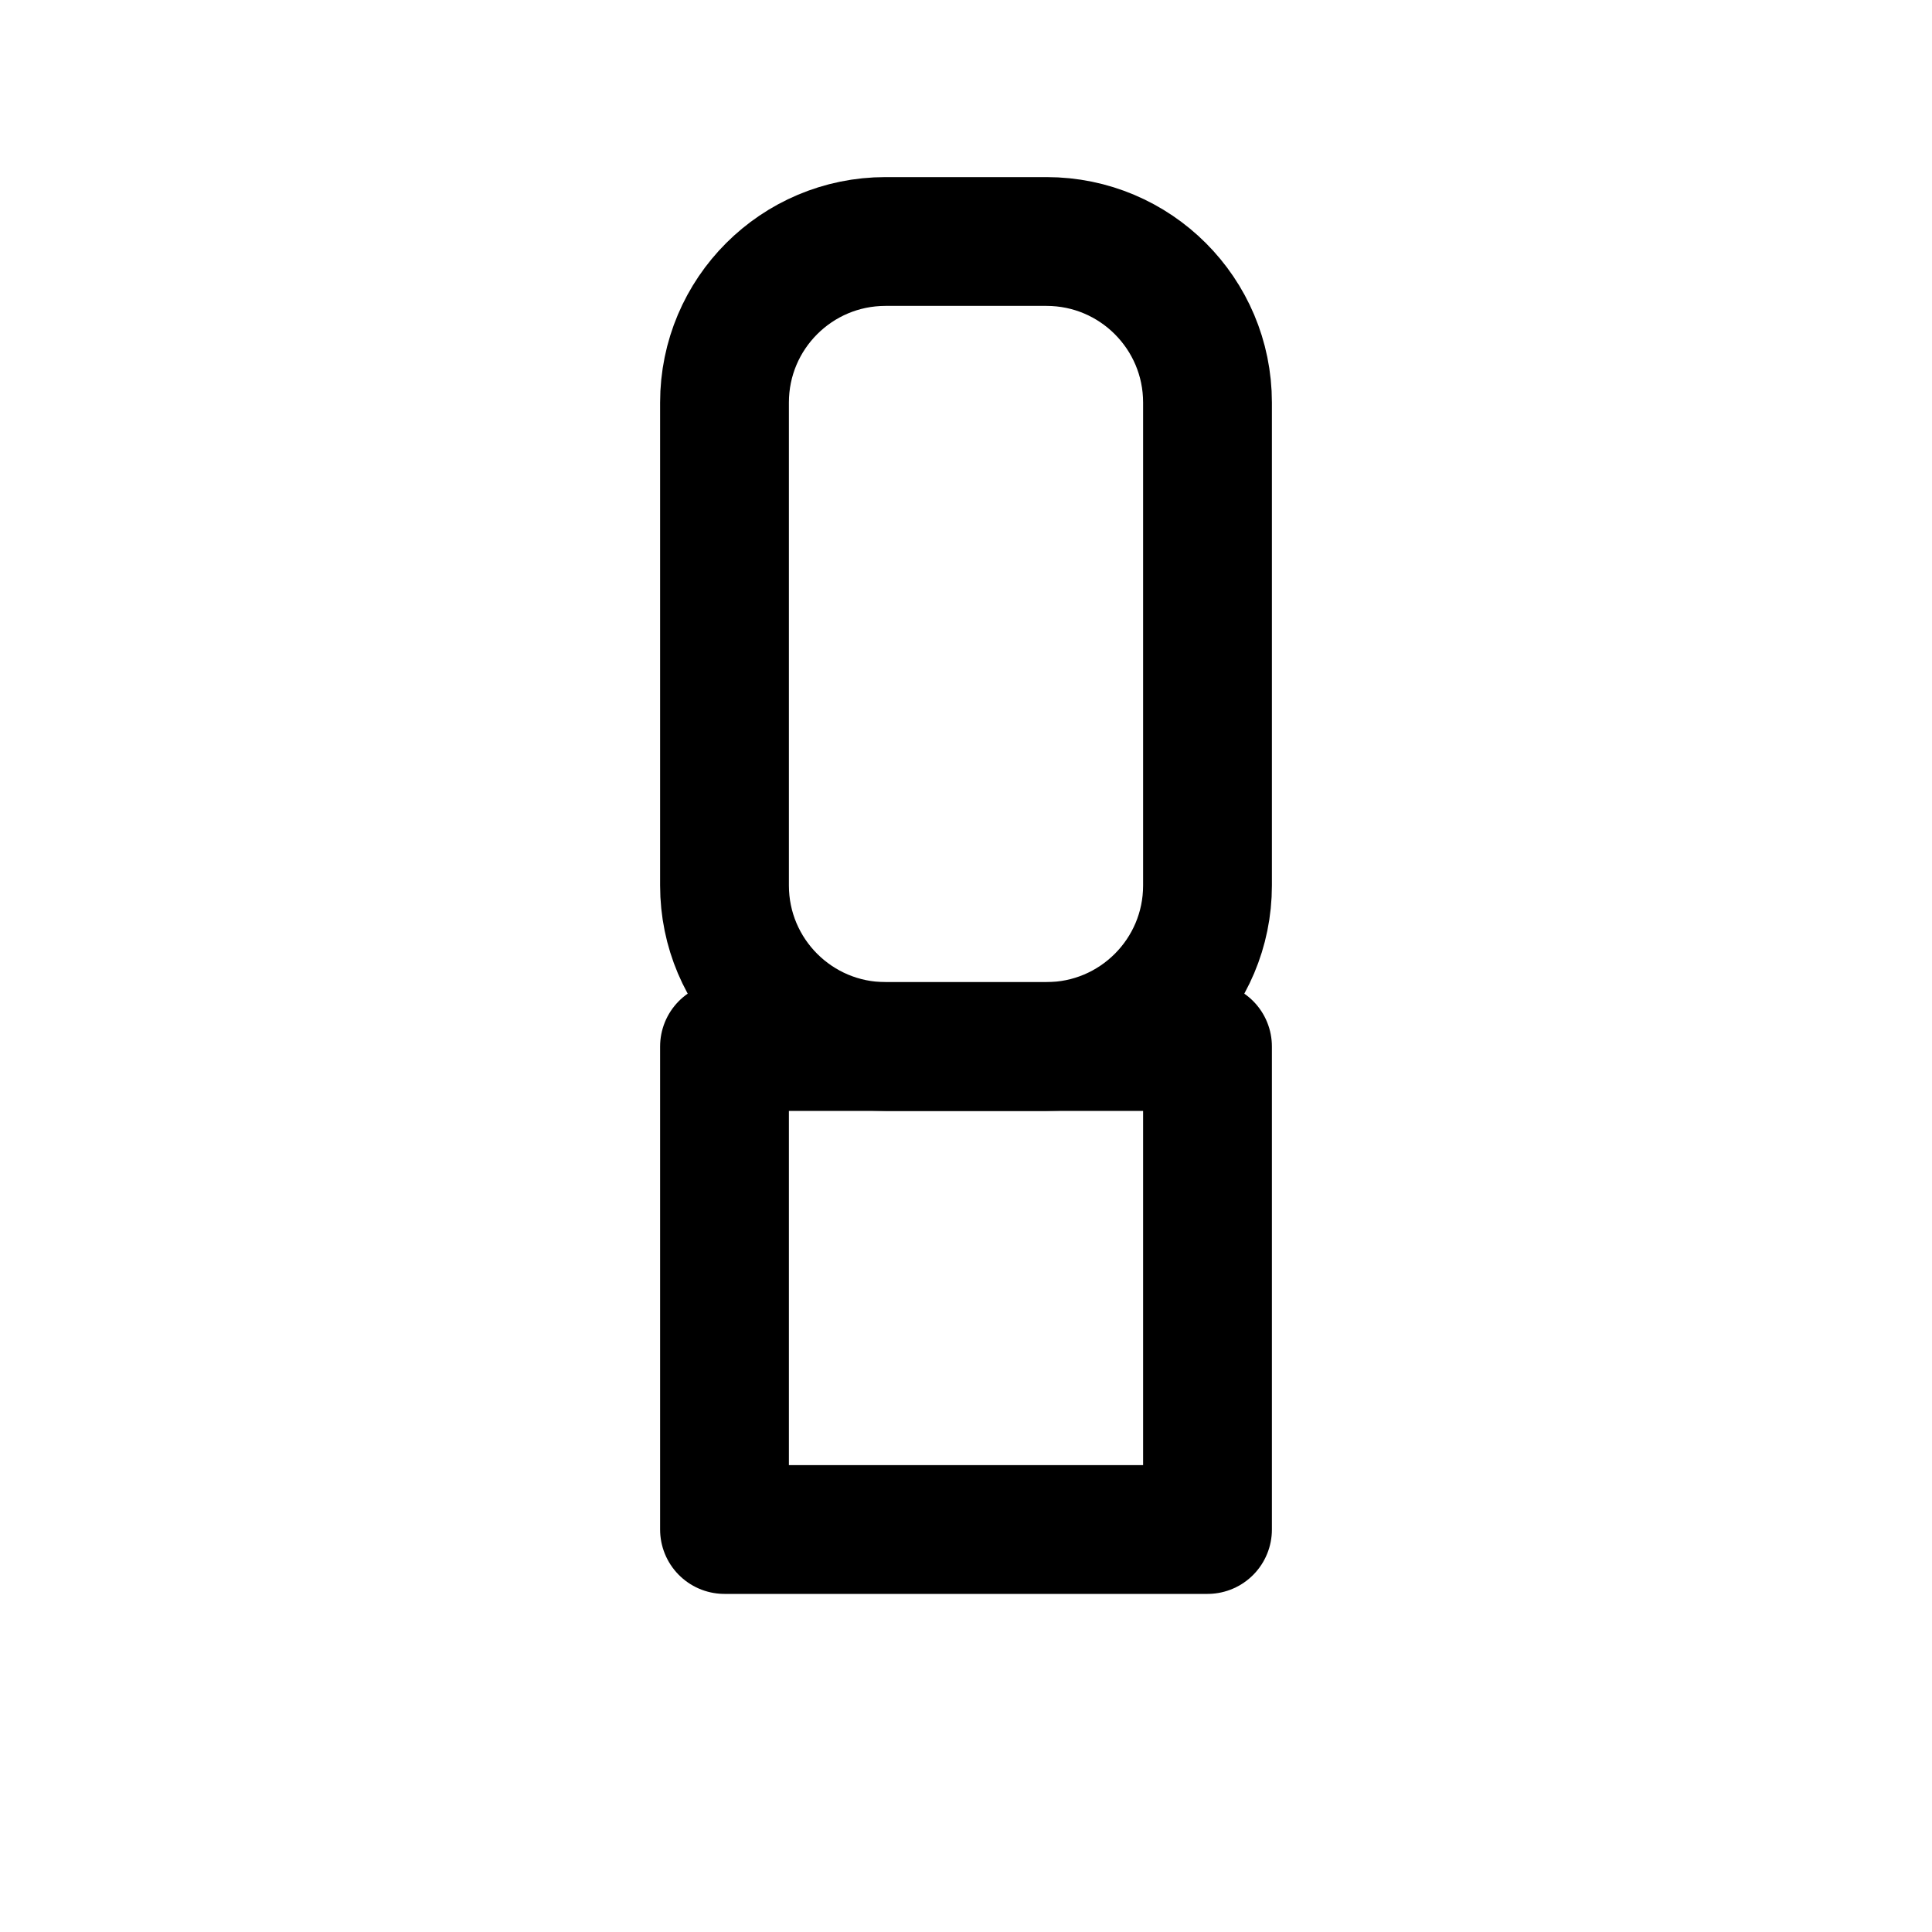
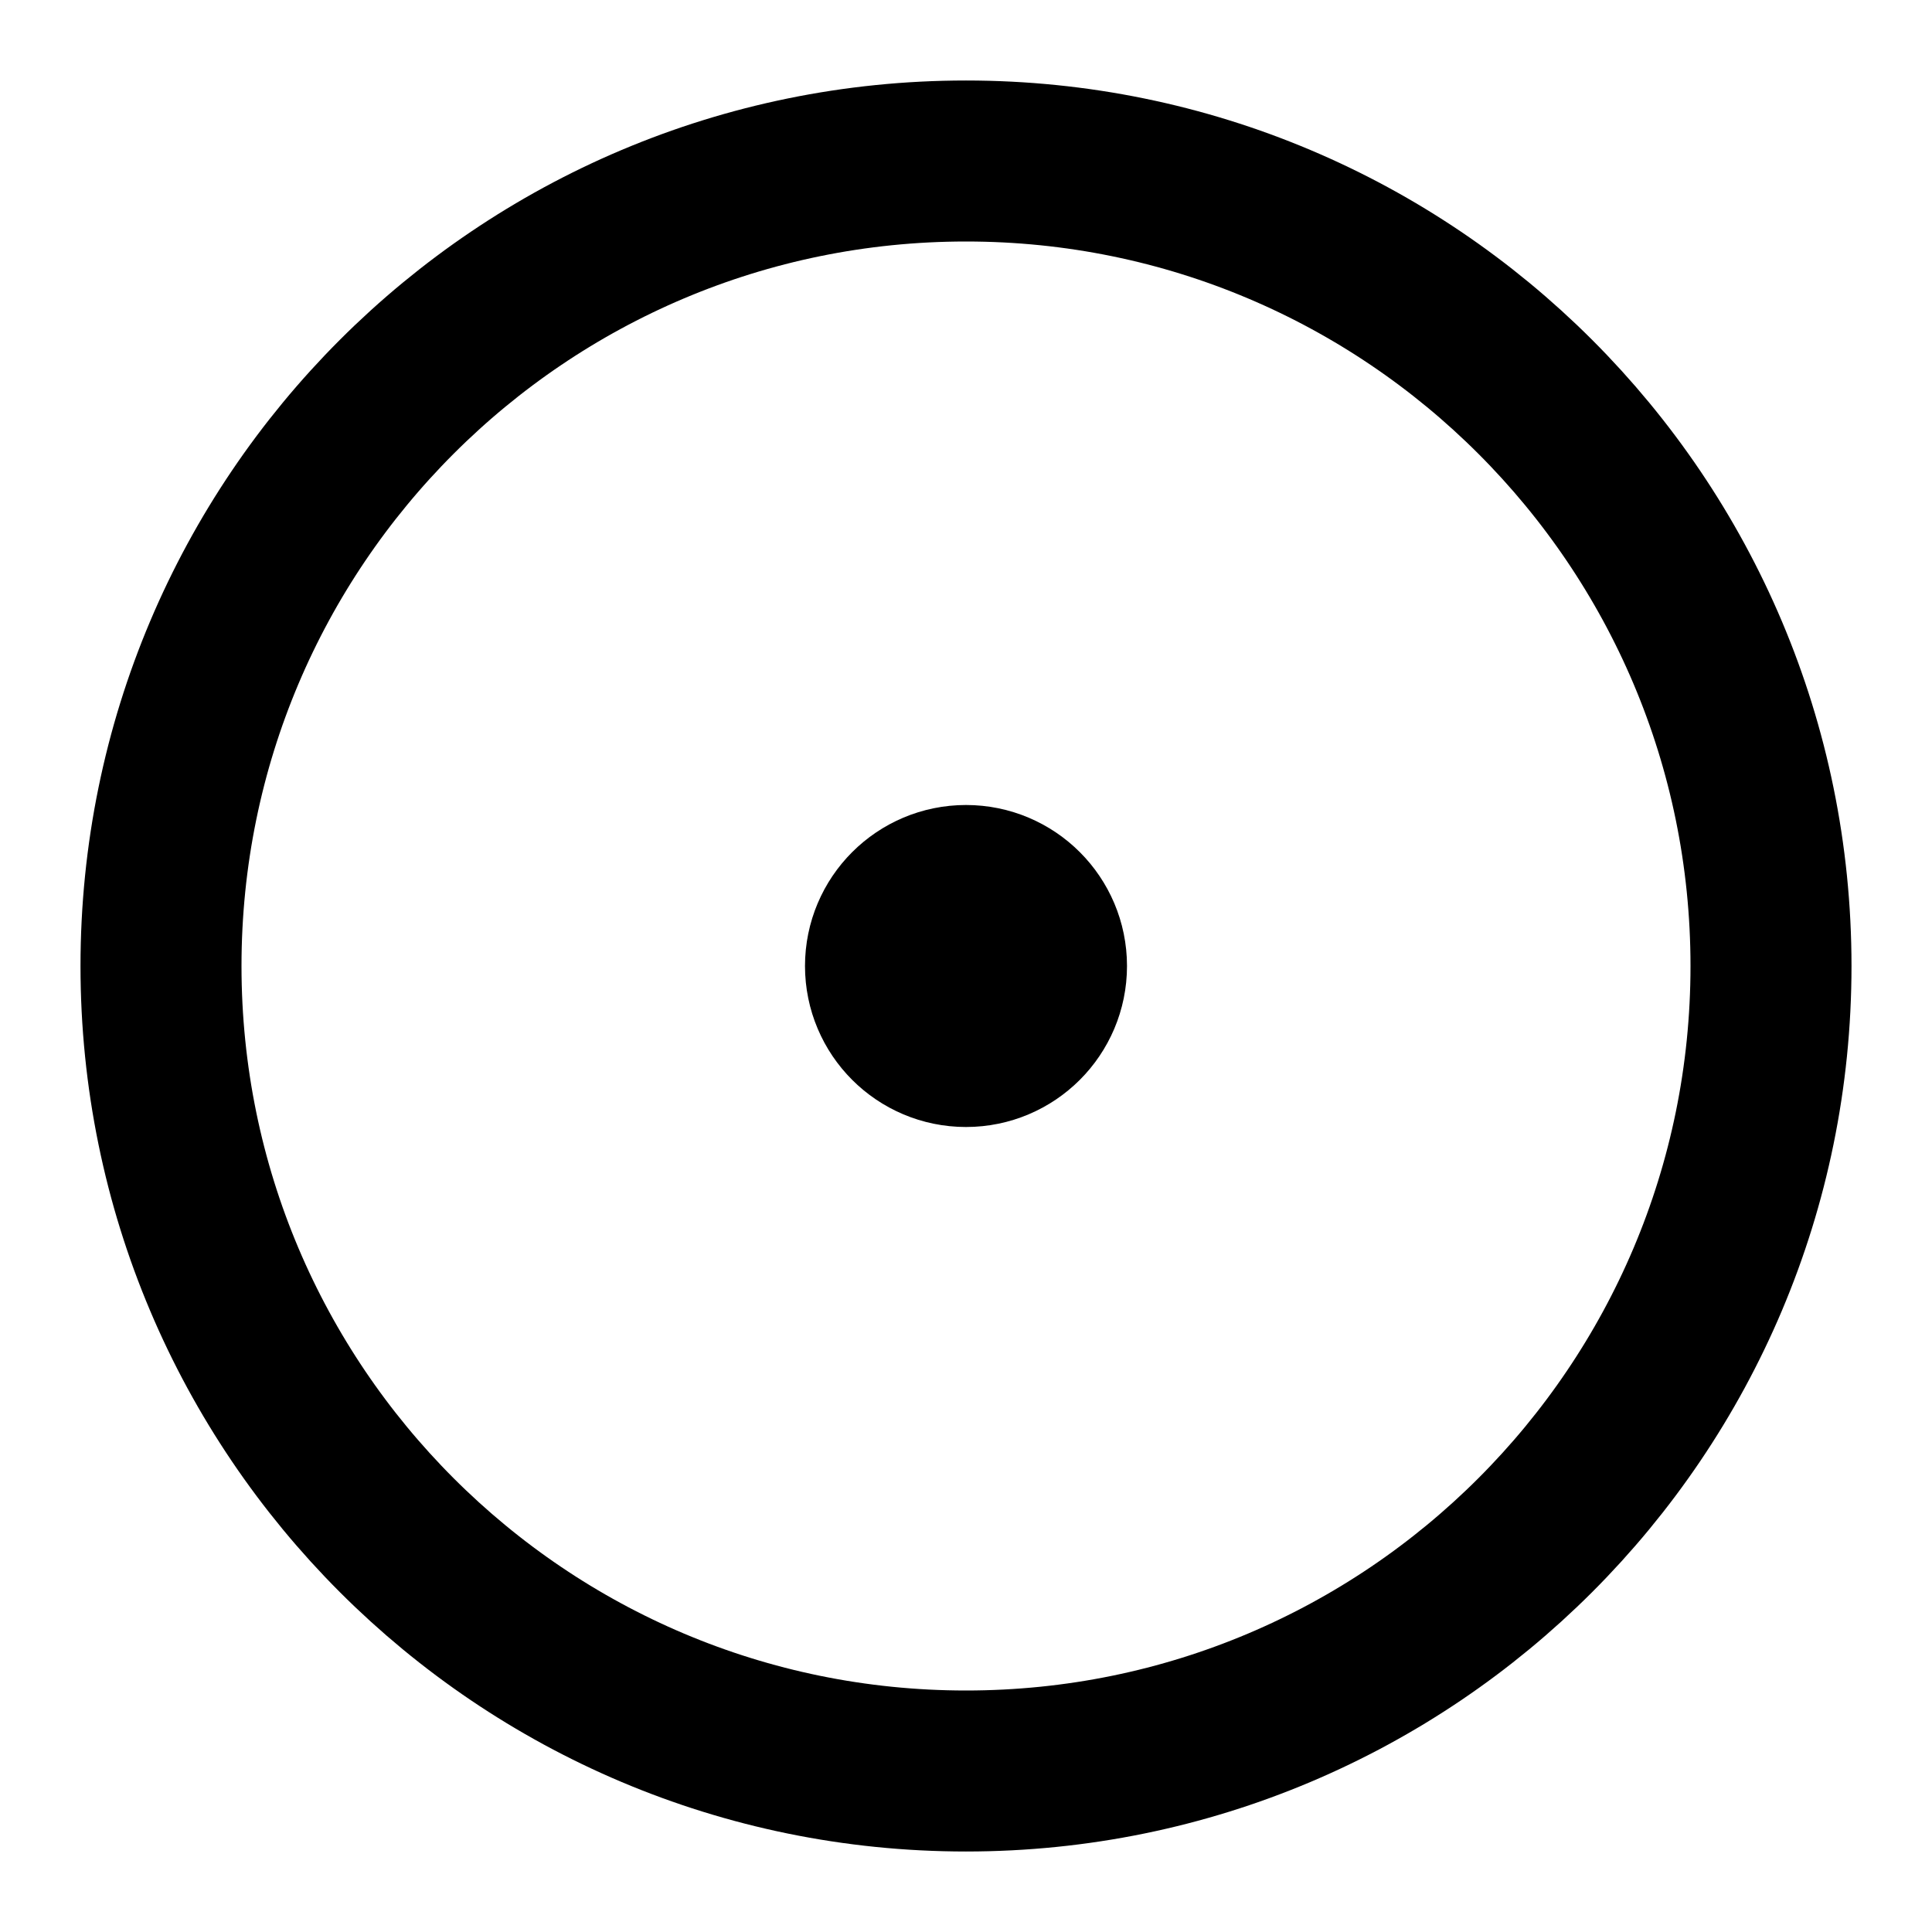
- <svg xmlns="http://www.w3.org/2000/svg" viewBox="0 0 24 24" fill="none" stroke="currentColor" stroke-width="1.6" stroke-linecap="round" stroke-linejoin="round">
-   <rect x="9" y="3" width="6" height="10" rx="2" />
-   <rect x="9" y="13" width="6" height="6" />
+ <svg xmlns="http://www.w3.org/2000/svg" width="24" height="24" viewBox="0 0 24 24" fill="none" stroke="currentColor" stroke-width="2" stroke-linecap="round" stroke-linejoin="round">
+   <circle cx="12" cy="12" r="10" />
+   <circle cx="12" cy="12" r="1" />
</svg>
